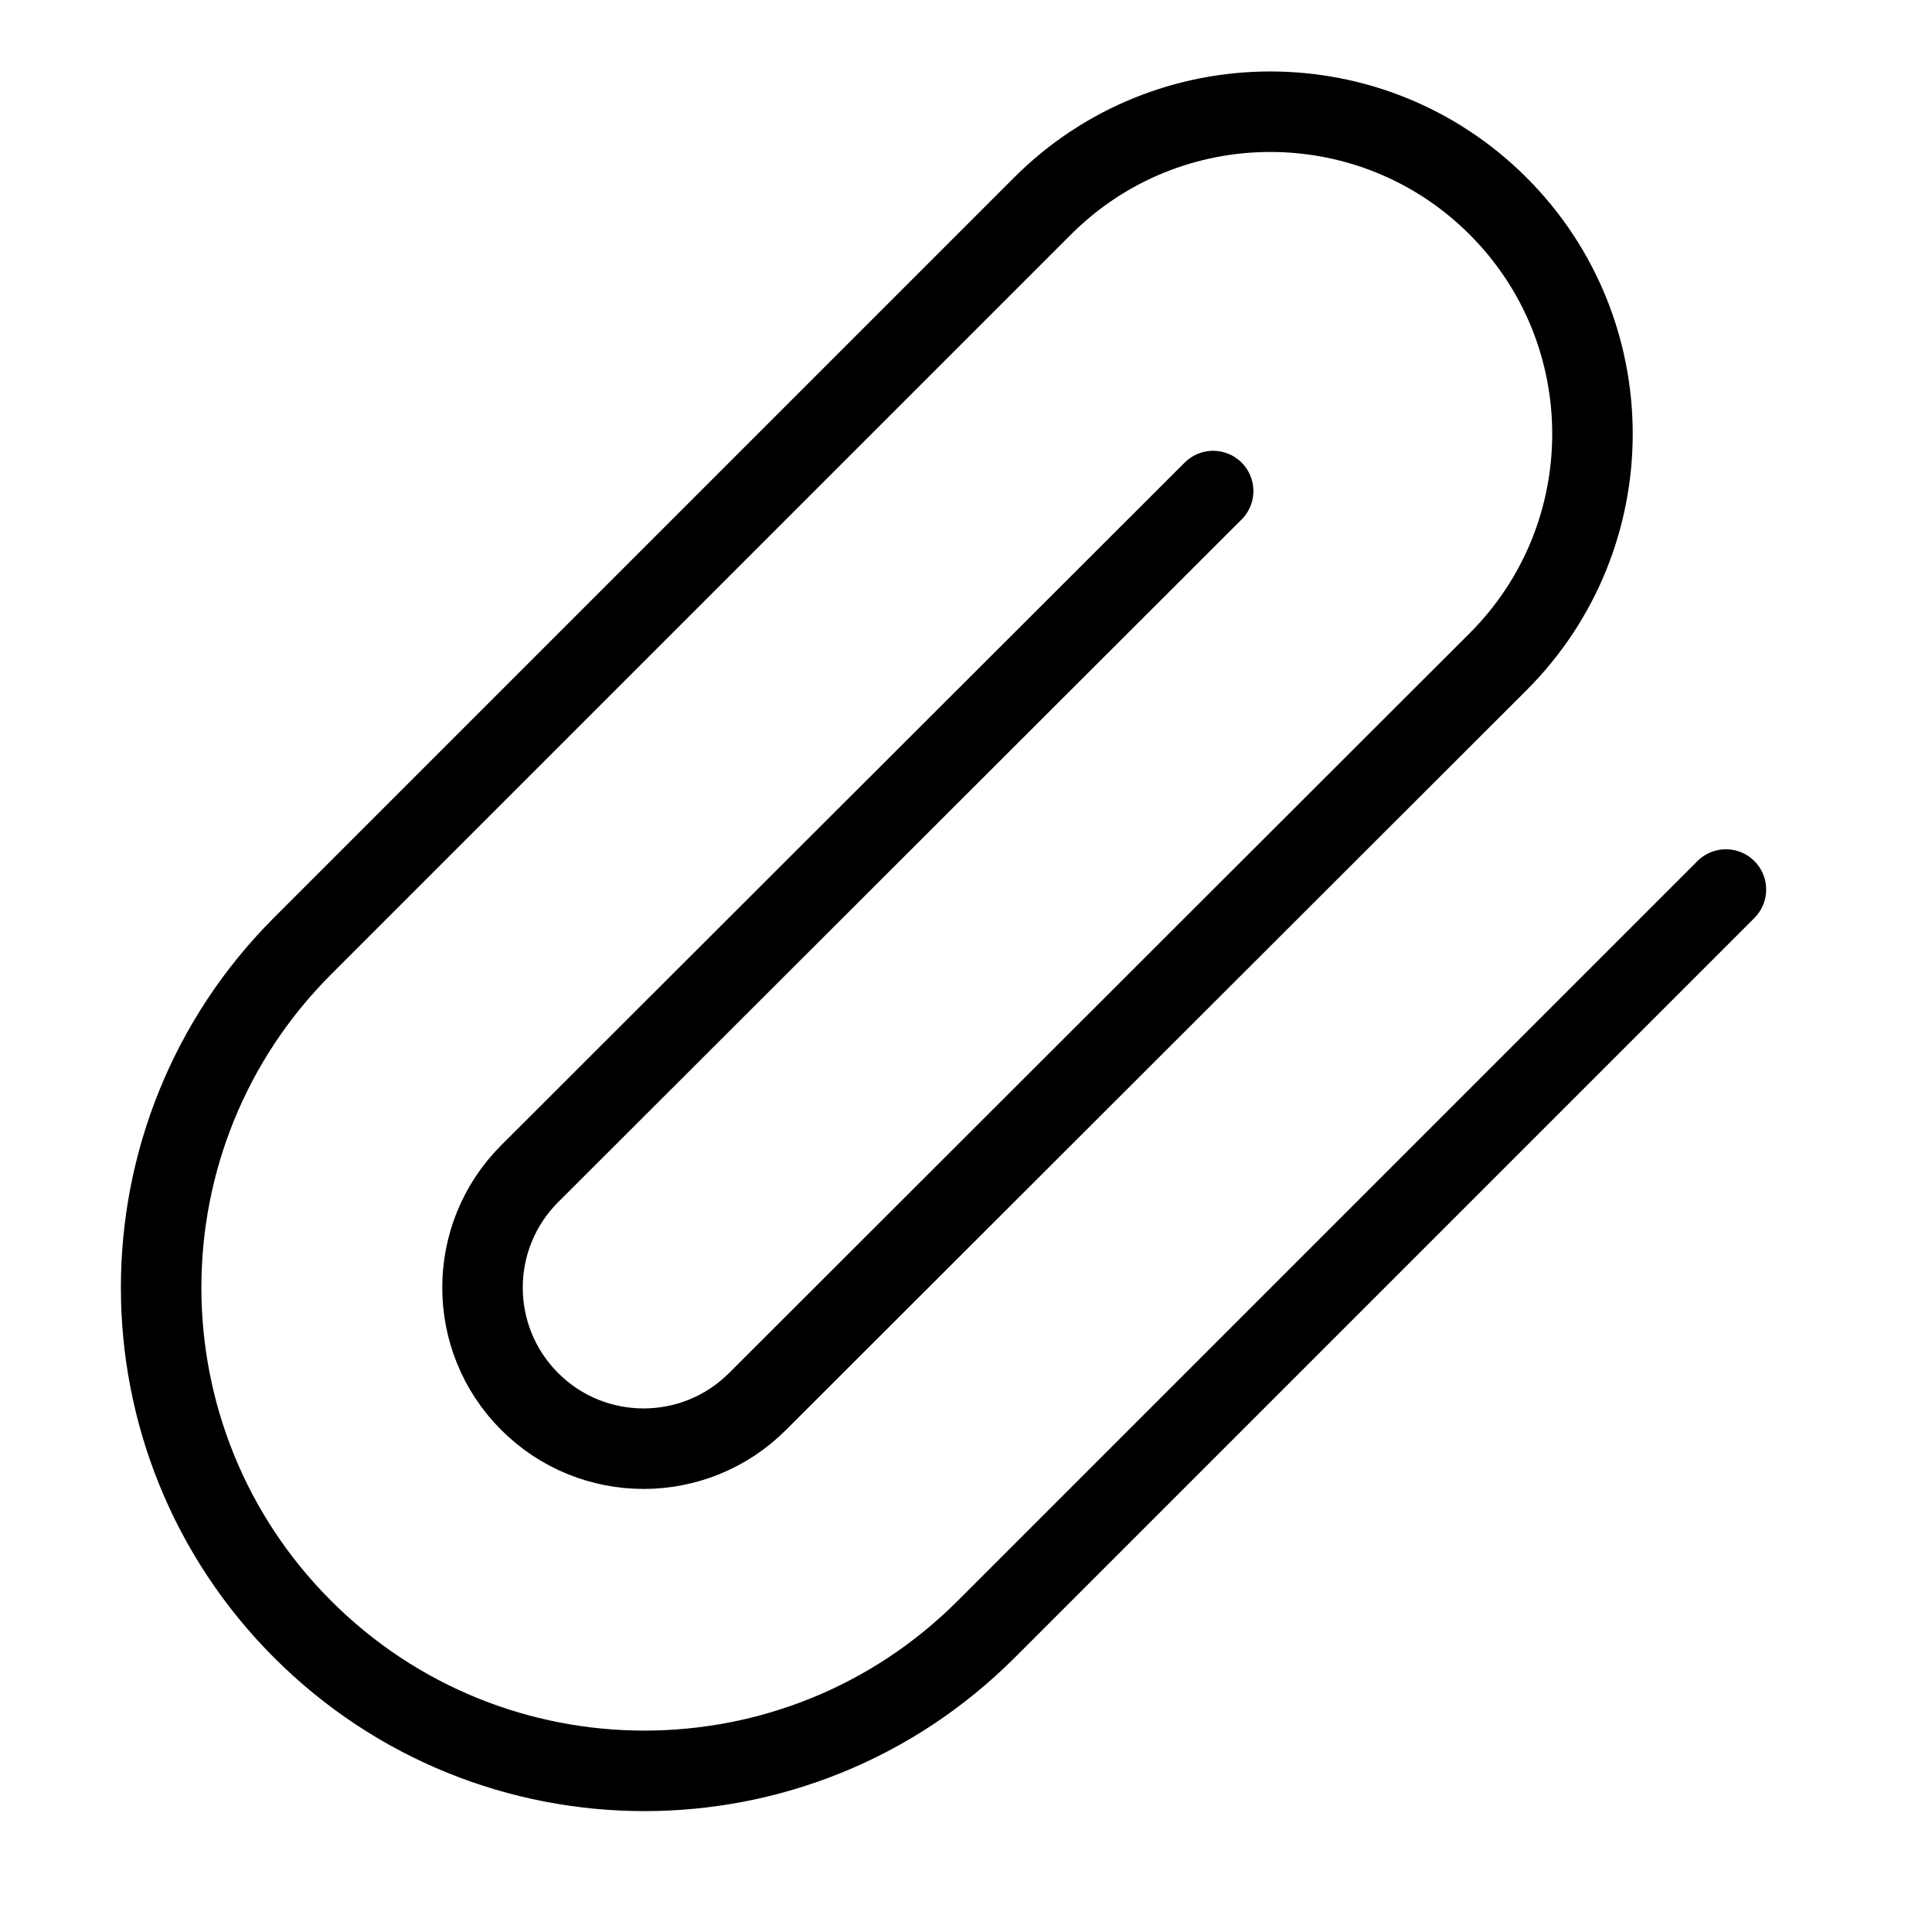
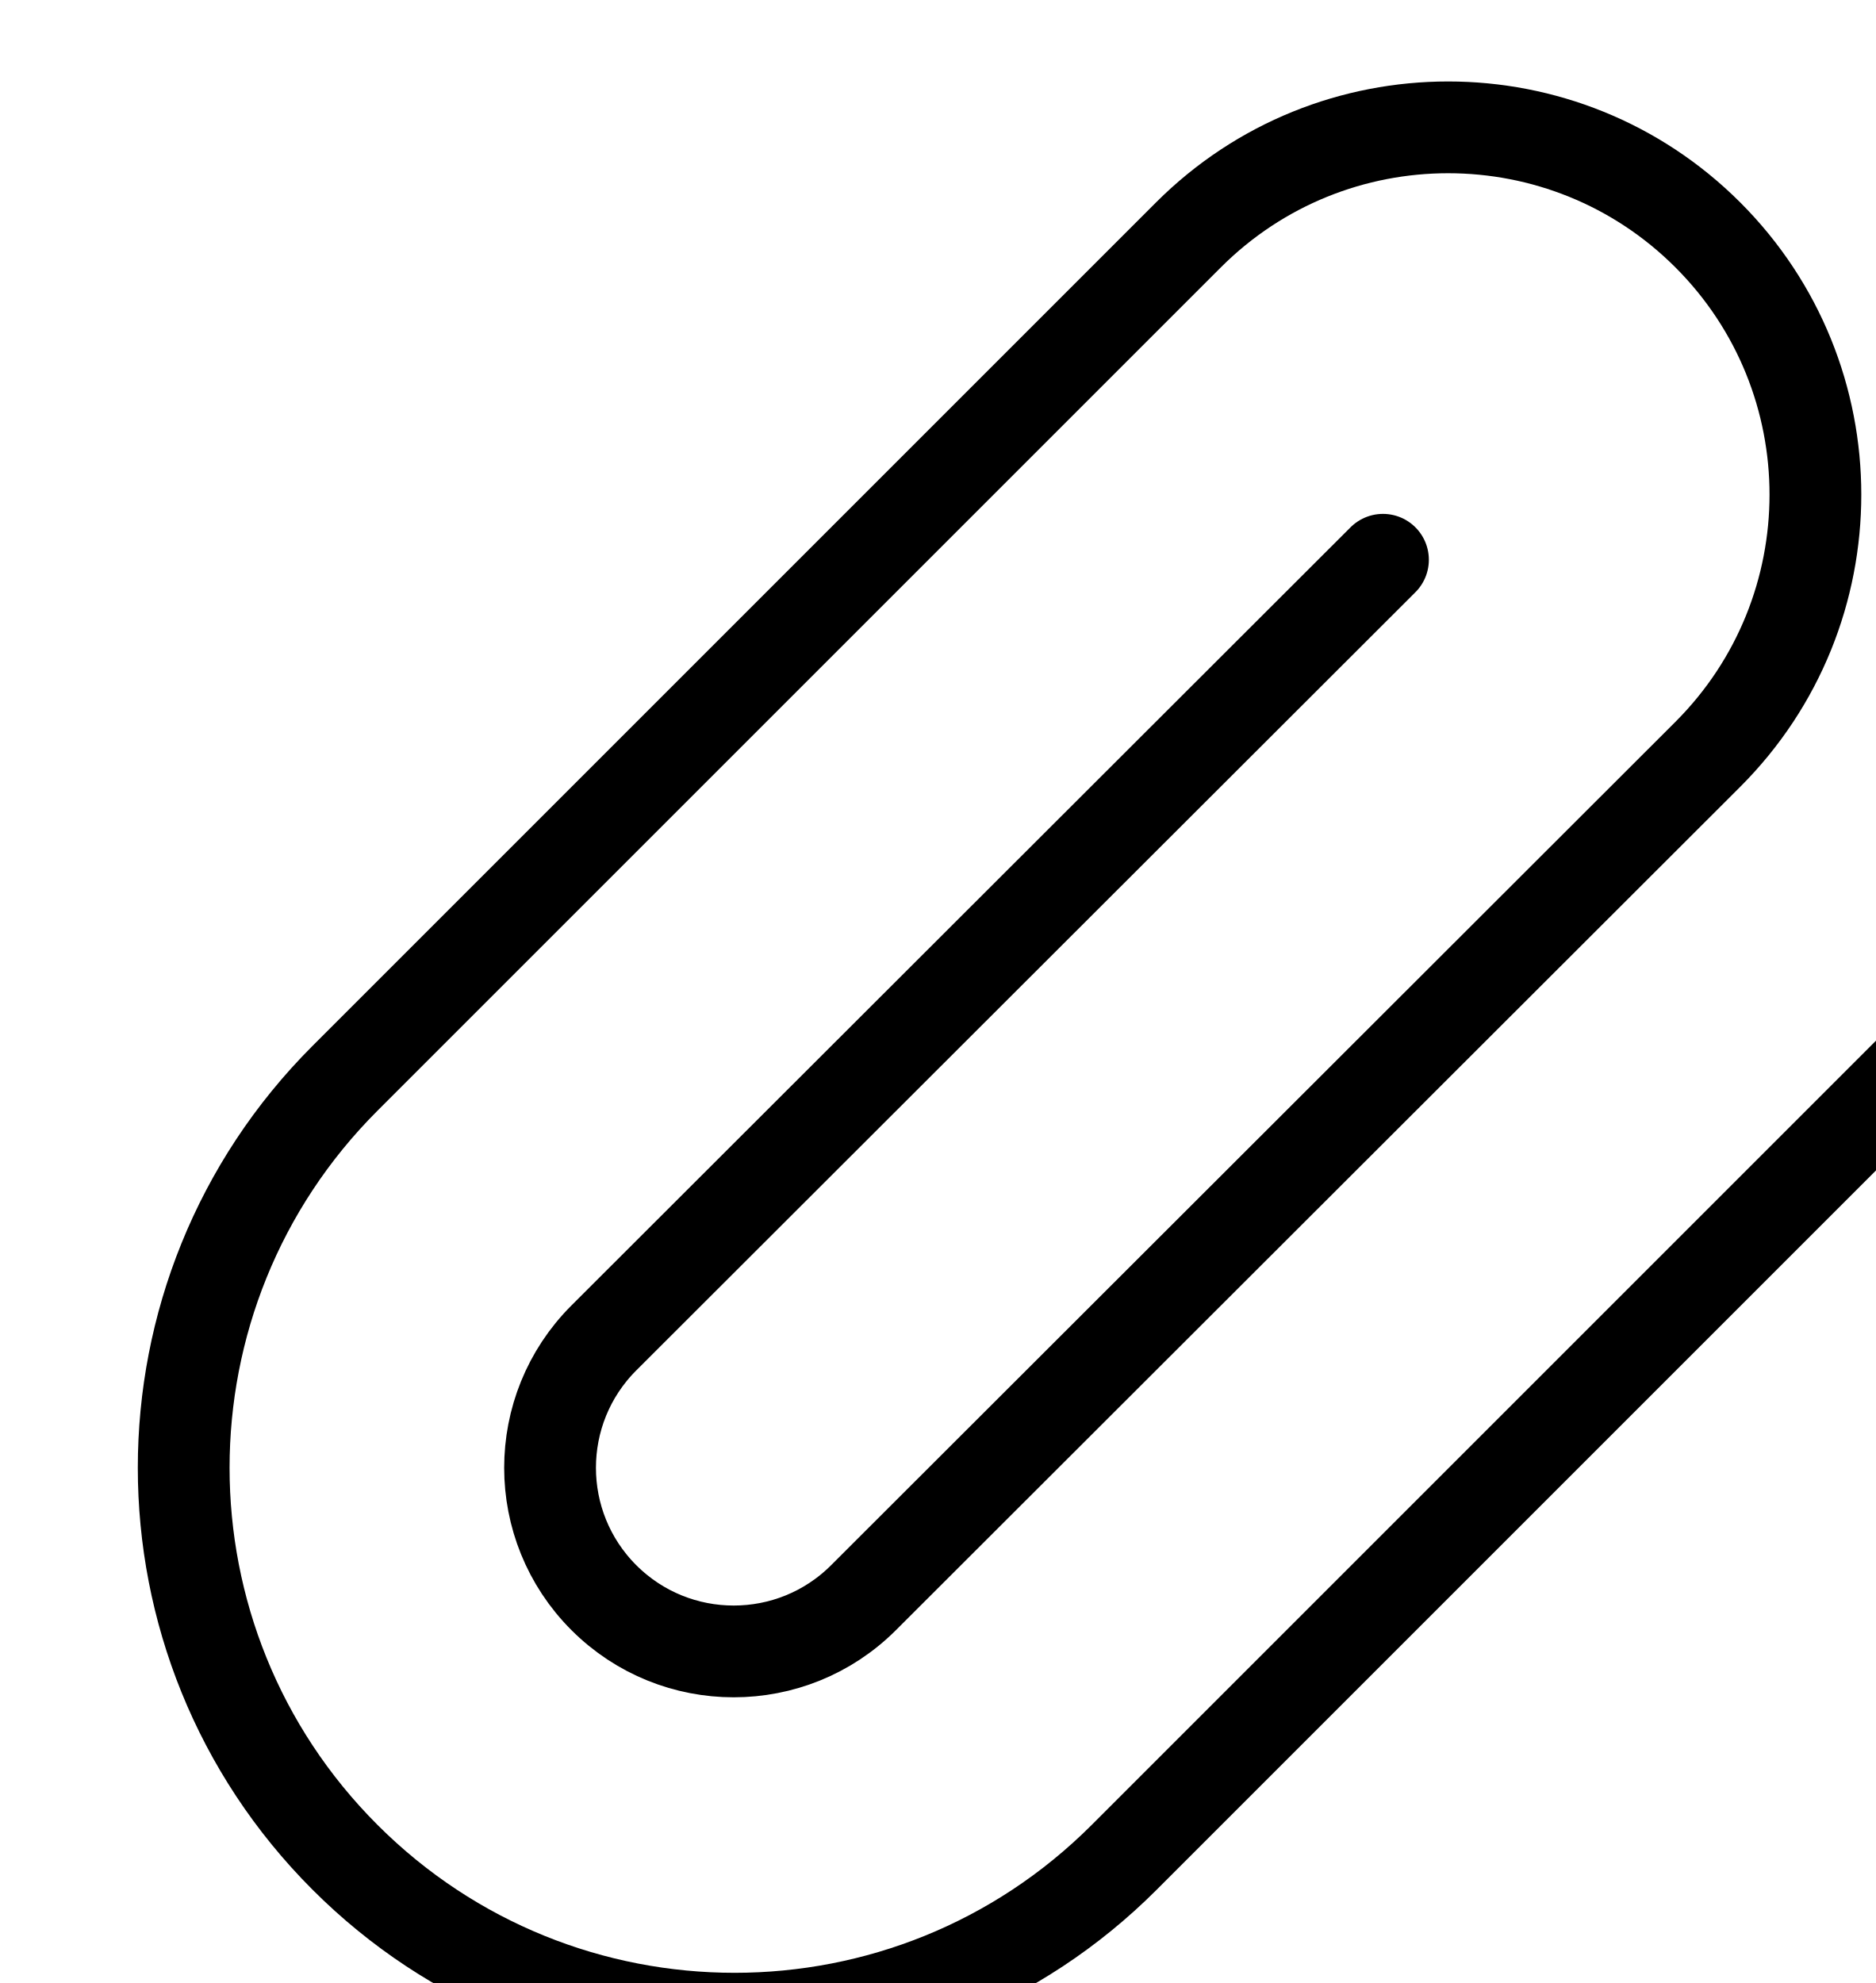
- <svg xmlns="http://www.w3.org/2000/svg" width="24" height="24" fill="none" stroke="currentColor" stroke-width="1" stroke-linecap="round" stroke-linejoin="round">
+ <svg xmlns="http://www.w3.org/2000/svg" viewbox="0 0 24 24" fill="none" stroke="currentColor" stroke-width="1" stroke-linecap="round" stroke-linejoin="round">
  <path d="M21.44 11.05l-9.19 9.19a6 6 0 01-8.49-8.49l9.19-9.19a4 4 0 015.66 5.66l-9.2 9.19a2 2 0 01-2.83-2.83l8.49-8.48" />
</svg>
